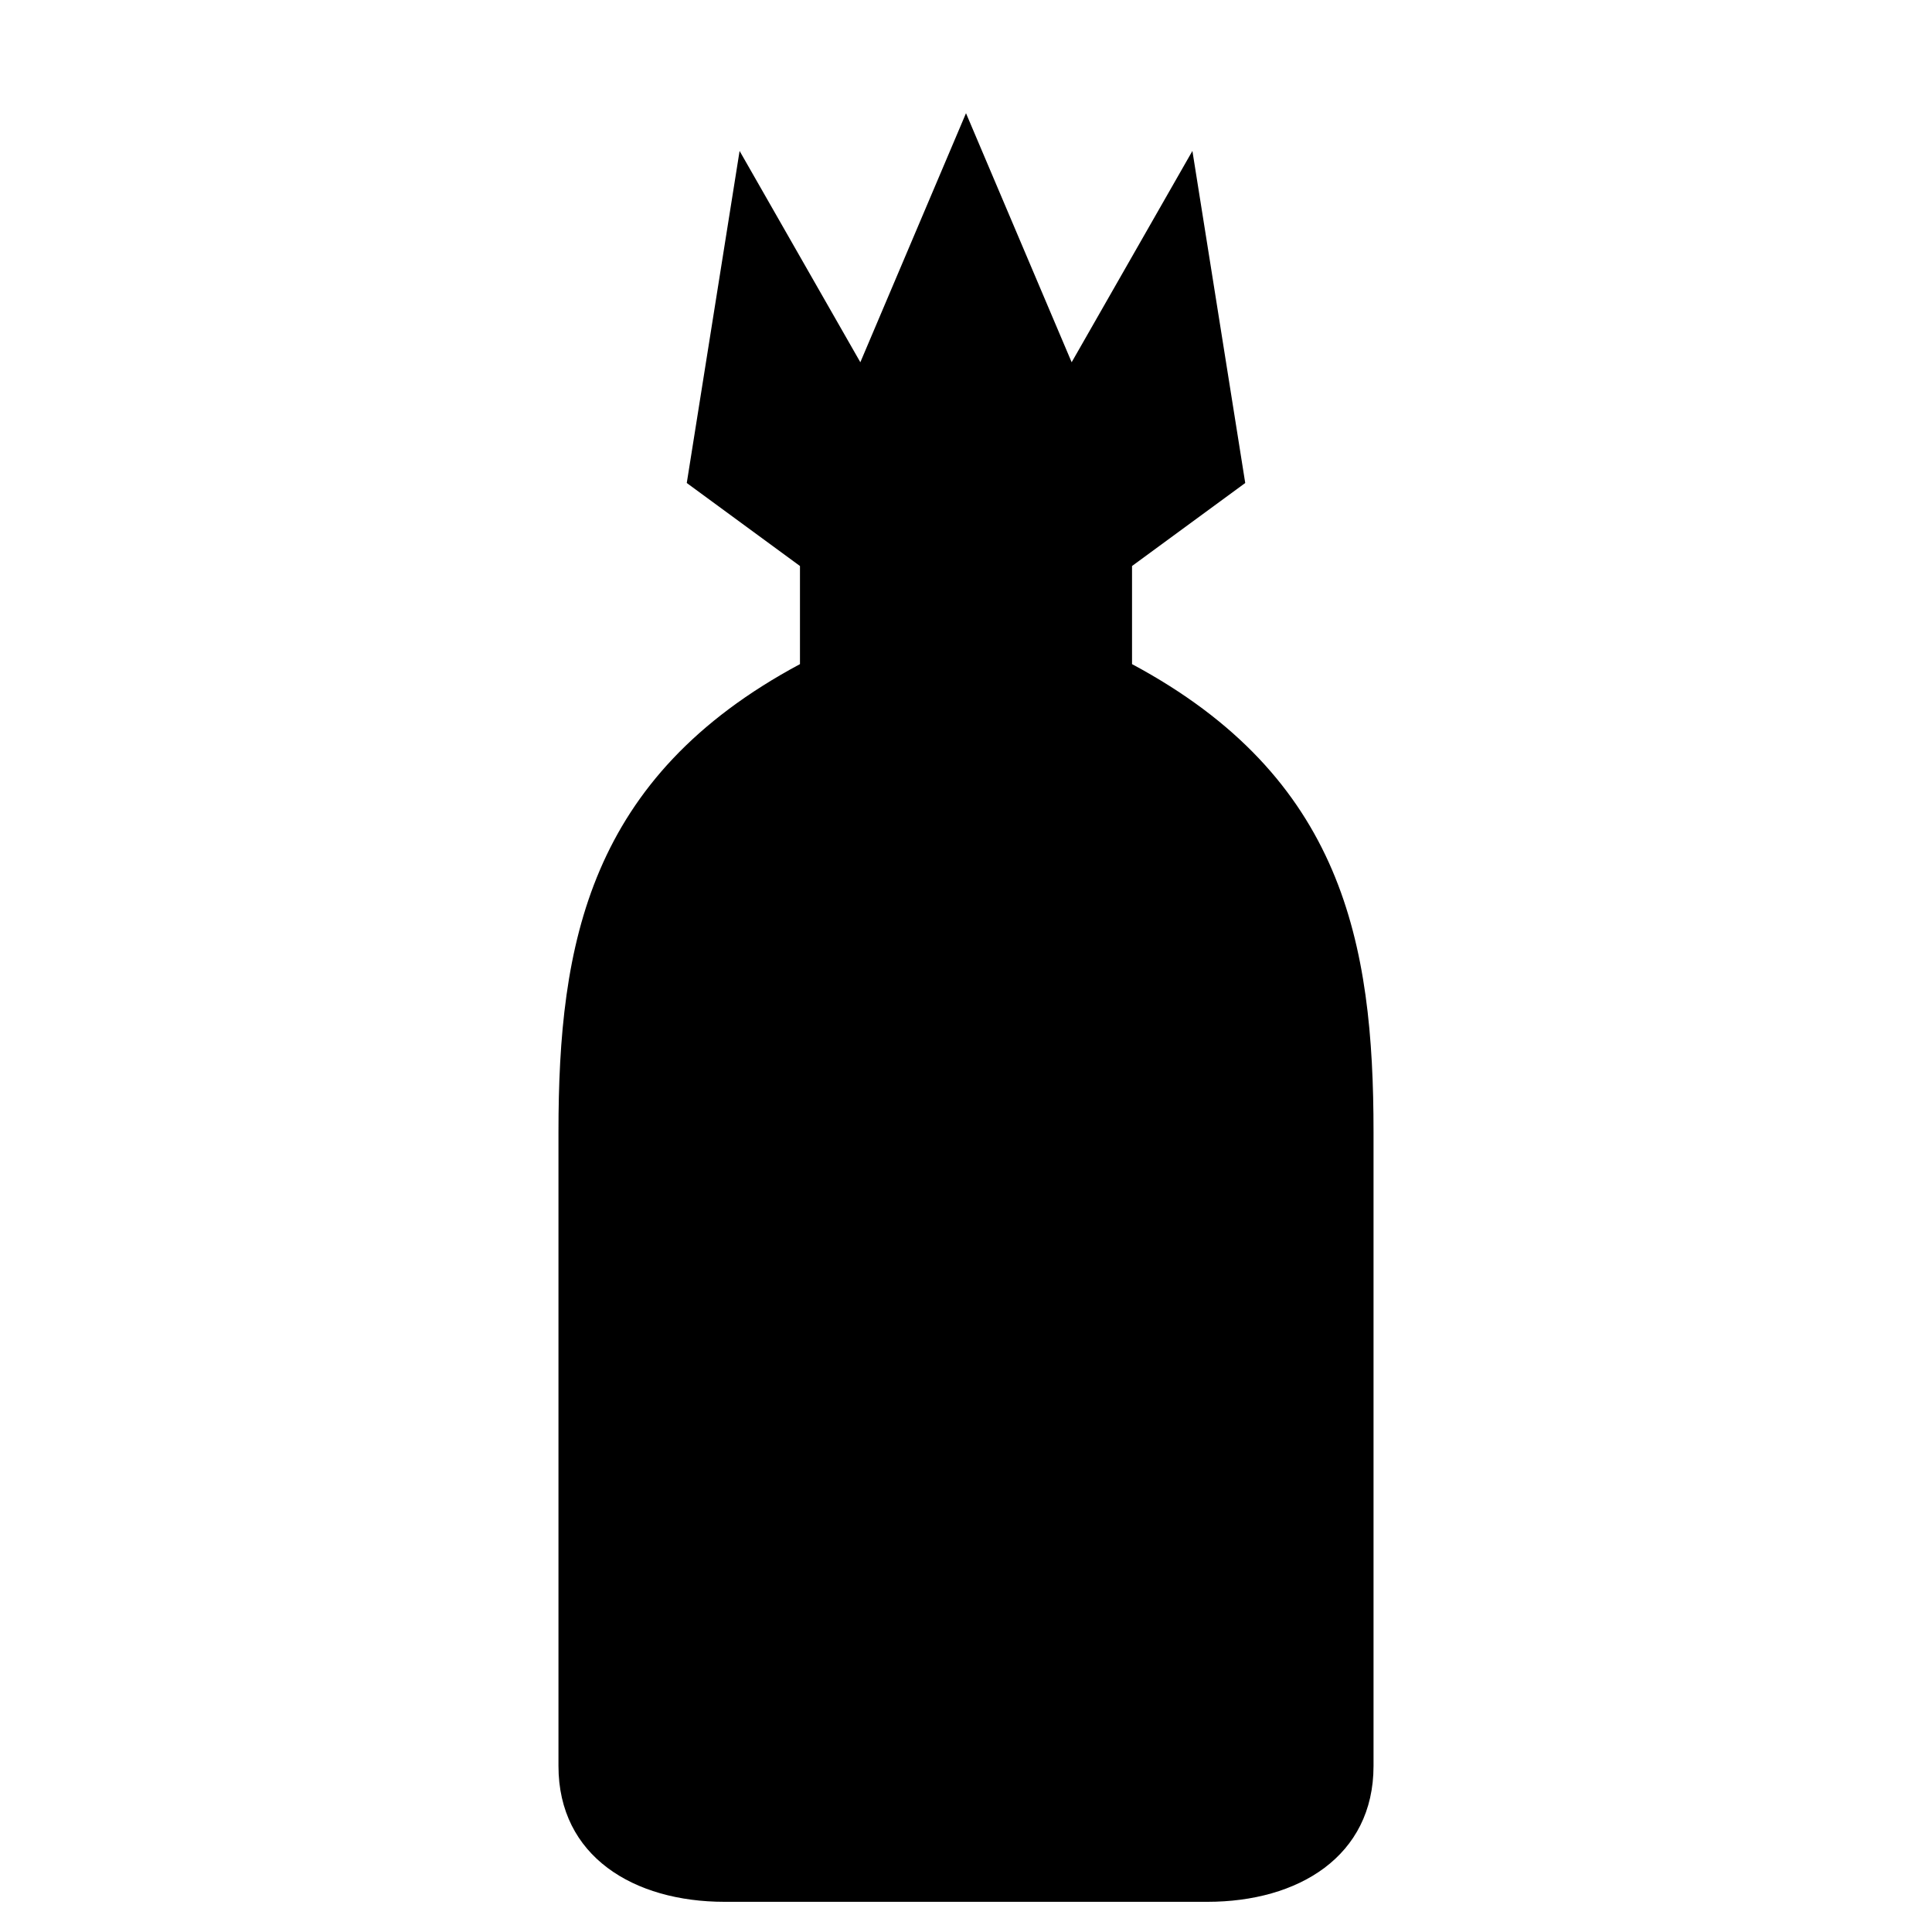
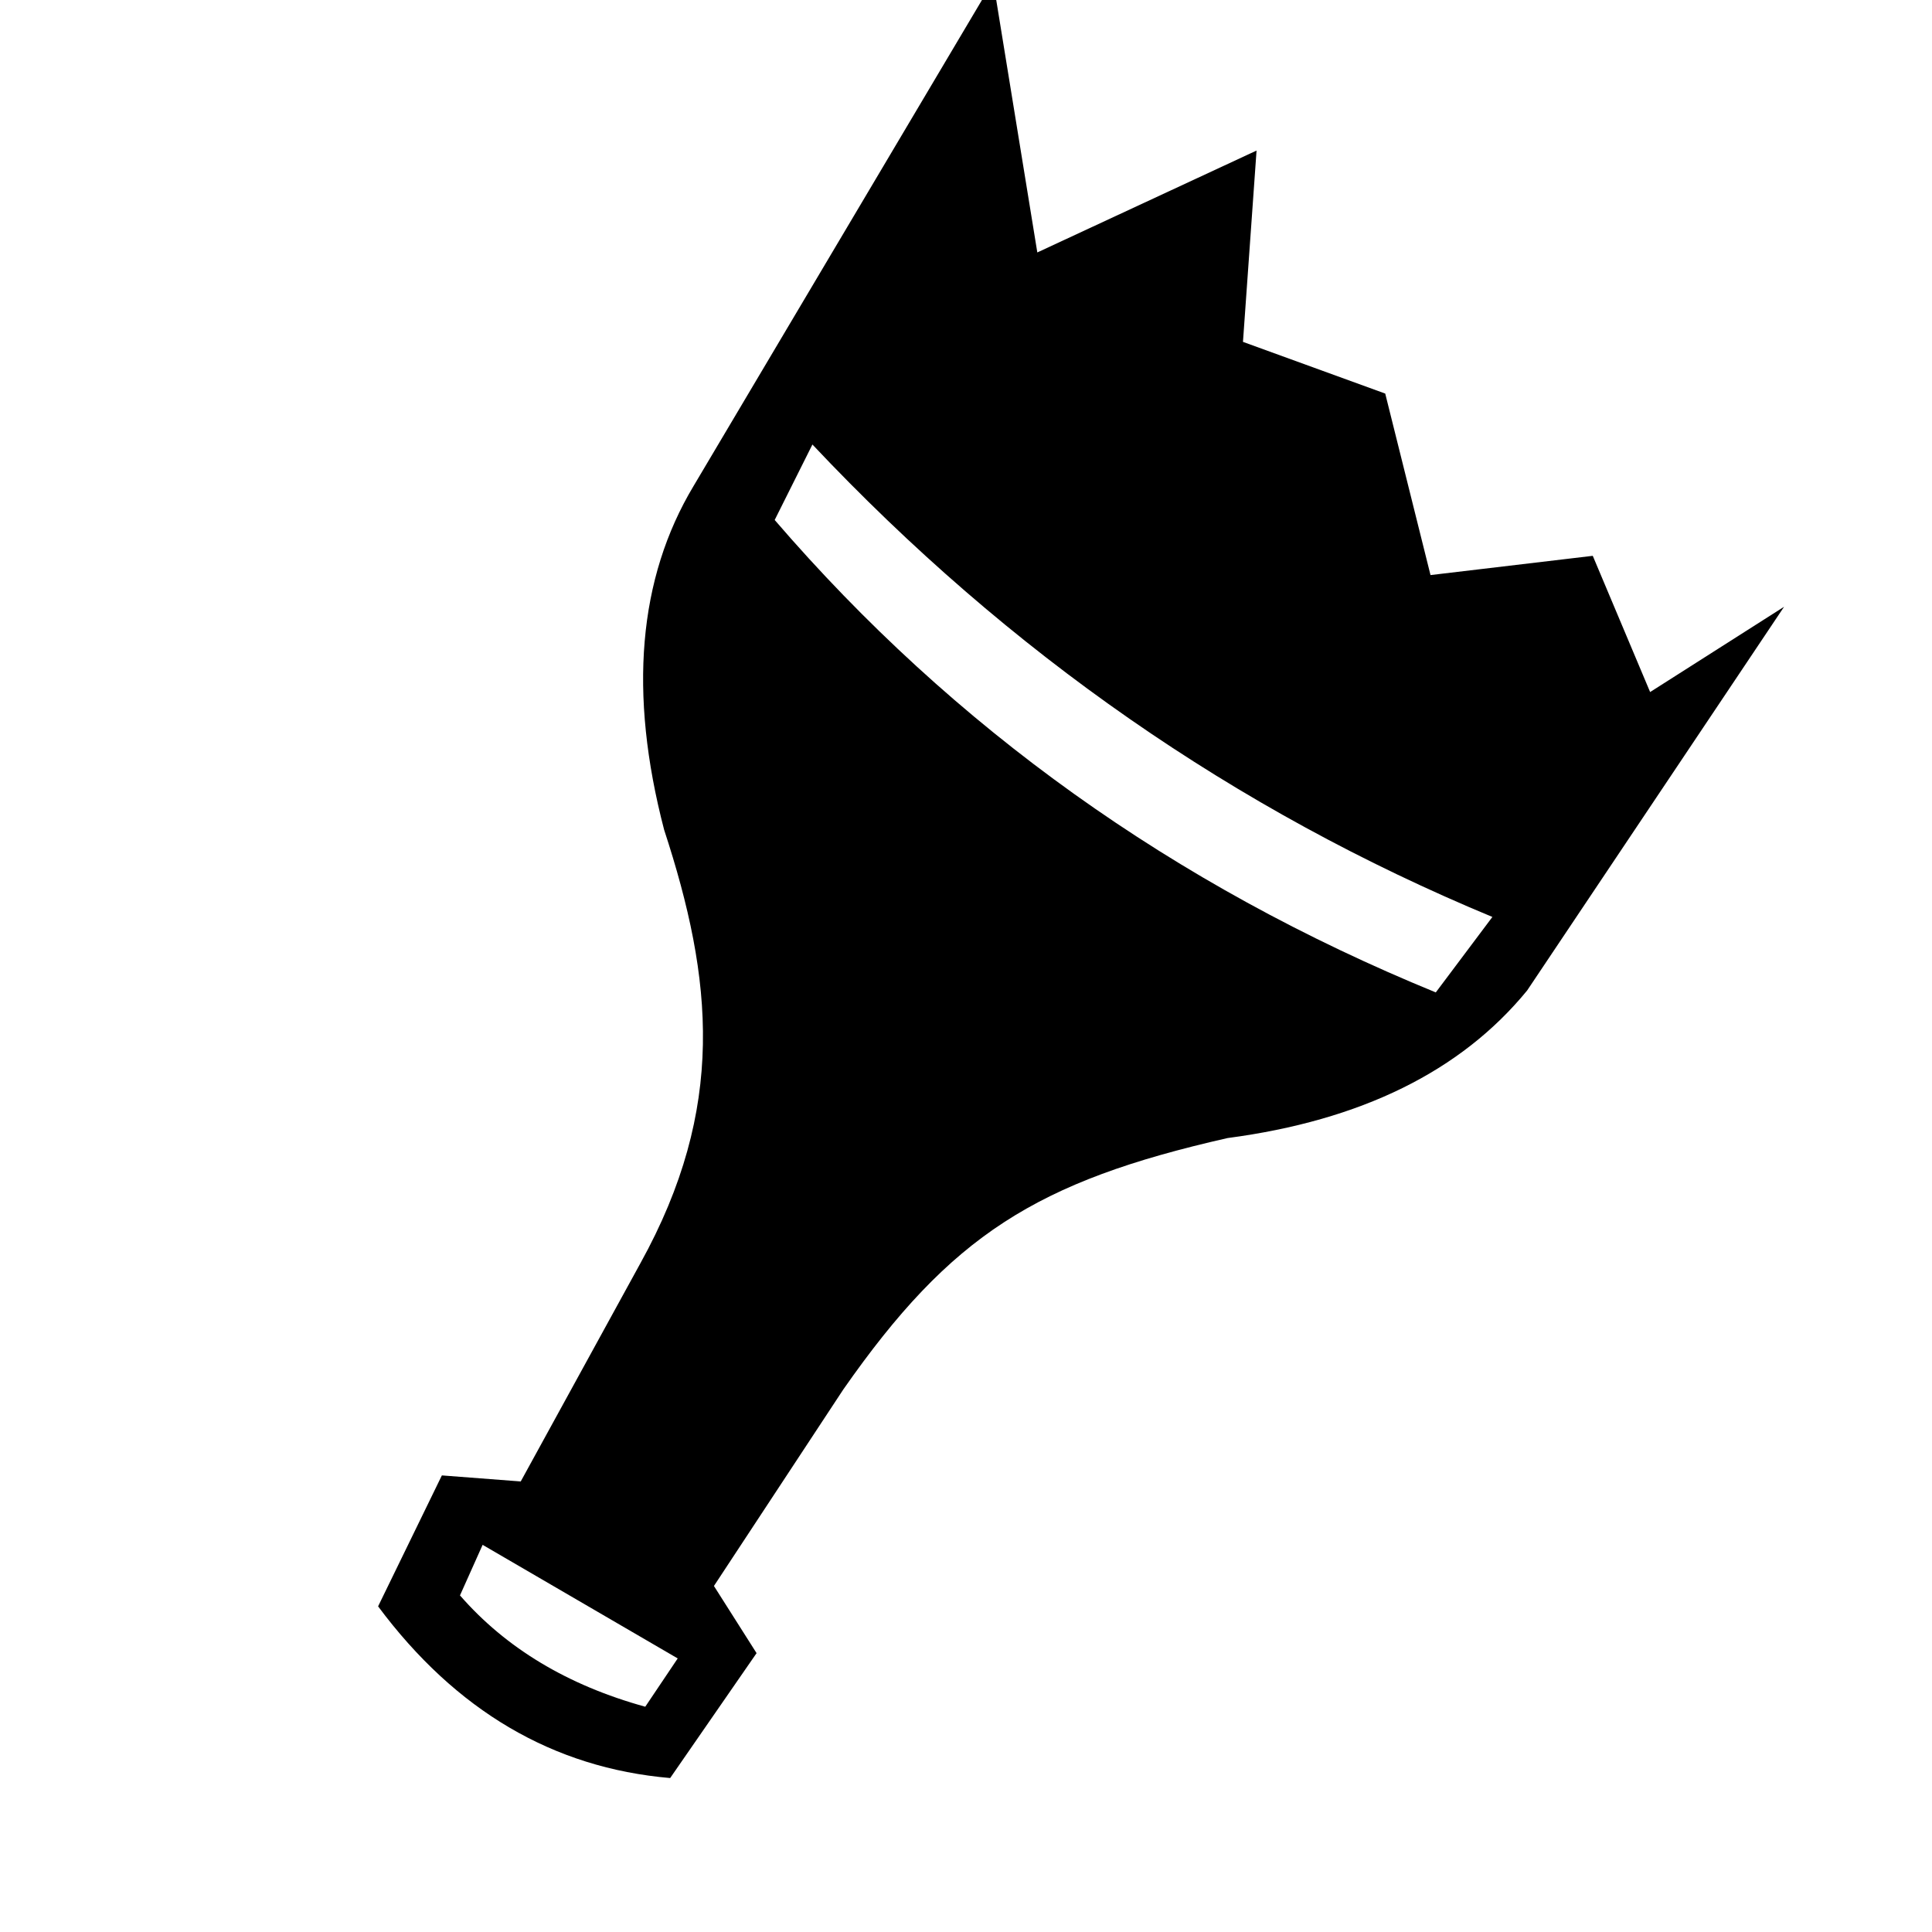
<svg xmlns="http://www.w3.org/2000/svg" viewBox="0 0 512 512" fill="currentColor">
-   <path d="M196 40L228 96L256 30L284 96L316 40L330 128L300 150L300 176C356 206 364 250 364 300L364 468C364 492 344 504 320 504L192 504C168 504 148 492 148 468L148 300C148 250 156 206 212 176L212 150L182 128z" />
+   <path d="M263.2 -5 274.9 66.9 333 39.9 329.4 90.6 367.1 104.3 379.1 152.4 422.1 147.3 437.3 183.4 472.8 160.8 404.7 262.5Q378.4 294.6 325.3 301.6C274.6 313.1 252 327.4 223.5 368.2L189.2 420.3L200.5 438.1L177.6 471.2Q131.1 467.2 100.2 425.7L117.1 391L138 392.6L169.7 334.8C192.5 293.6 189 259.6 176 219.9Q161.8 165.5 183.8 128.8L263.2 -5ZM215.3 117.8 205.3 137.8Q276.4 220.4 380.5 263L395.5 243Q293.3 200.6 215.3 117.8ZM127.9 409.4 121.9 422.8Q140.2 443.8 171 452.3L179.6 439.5Z" />
</svg>
